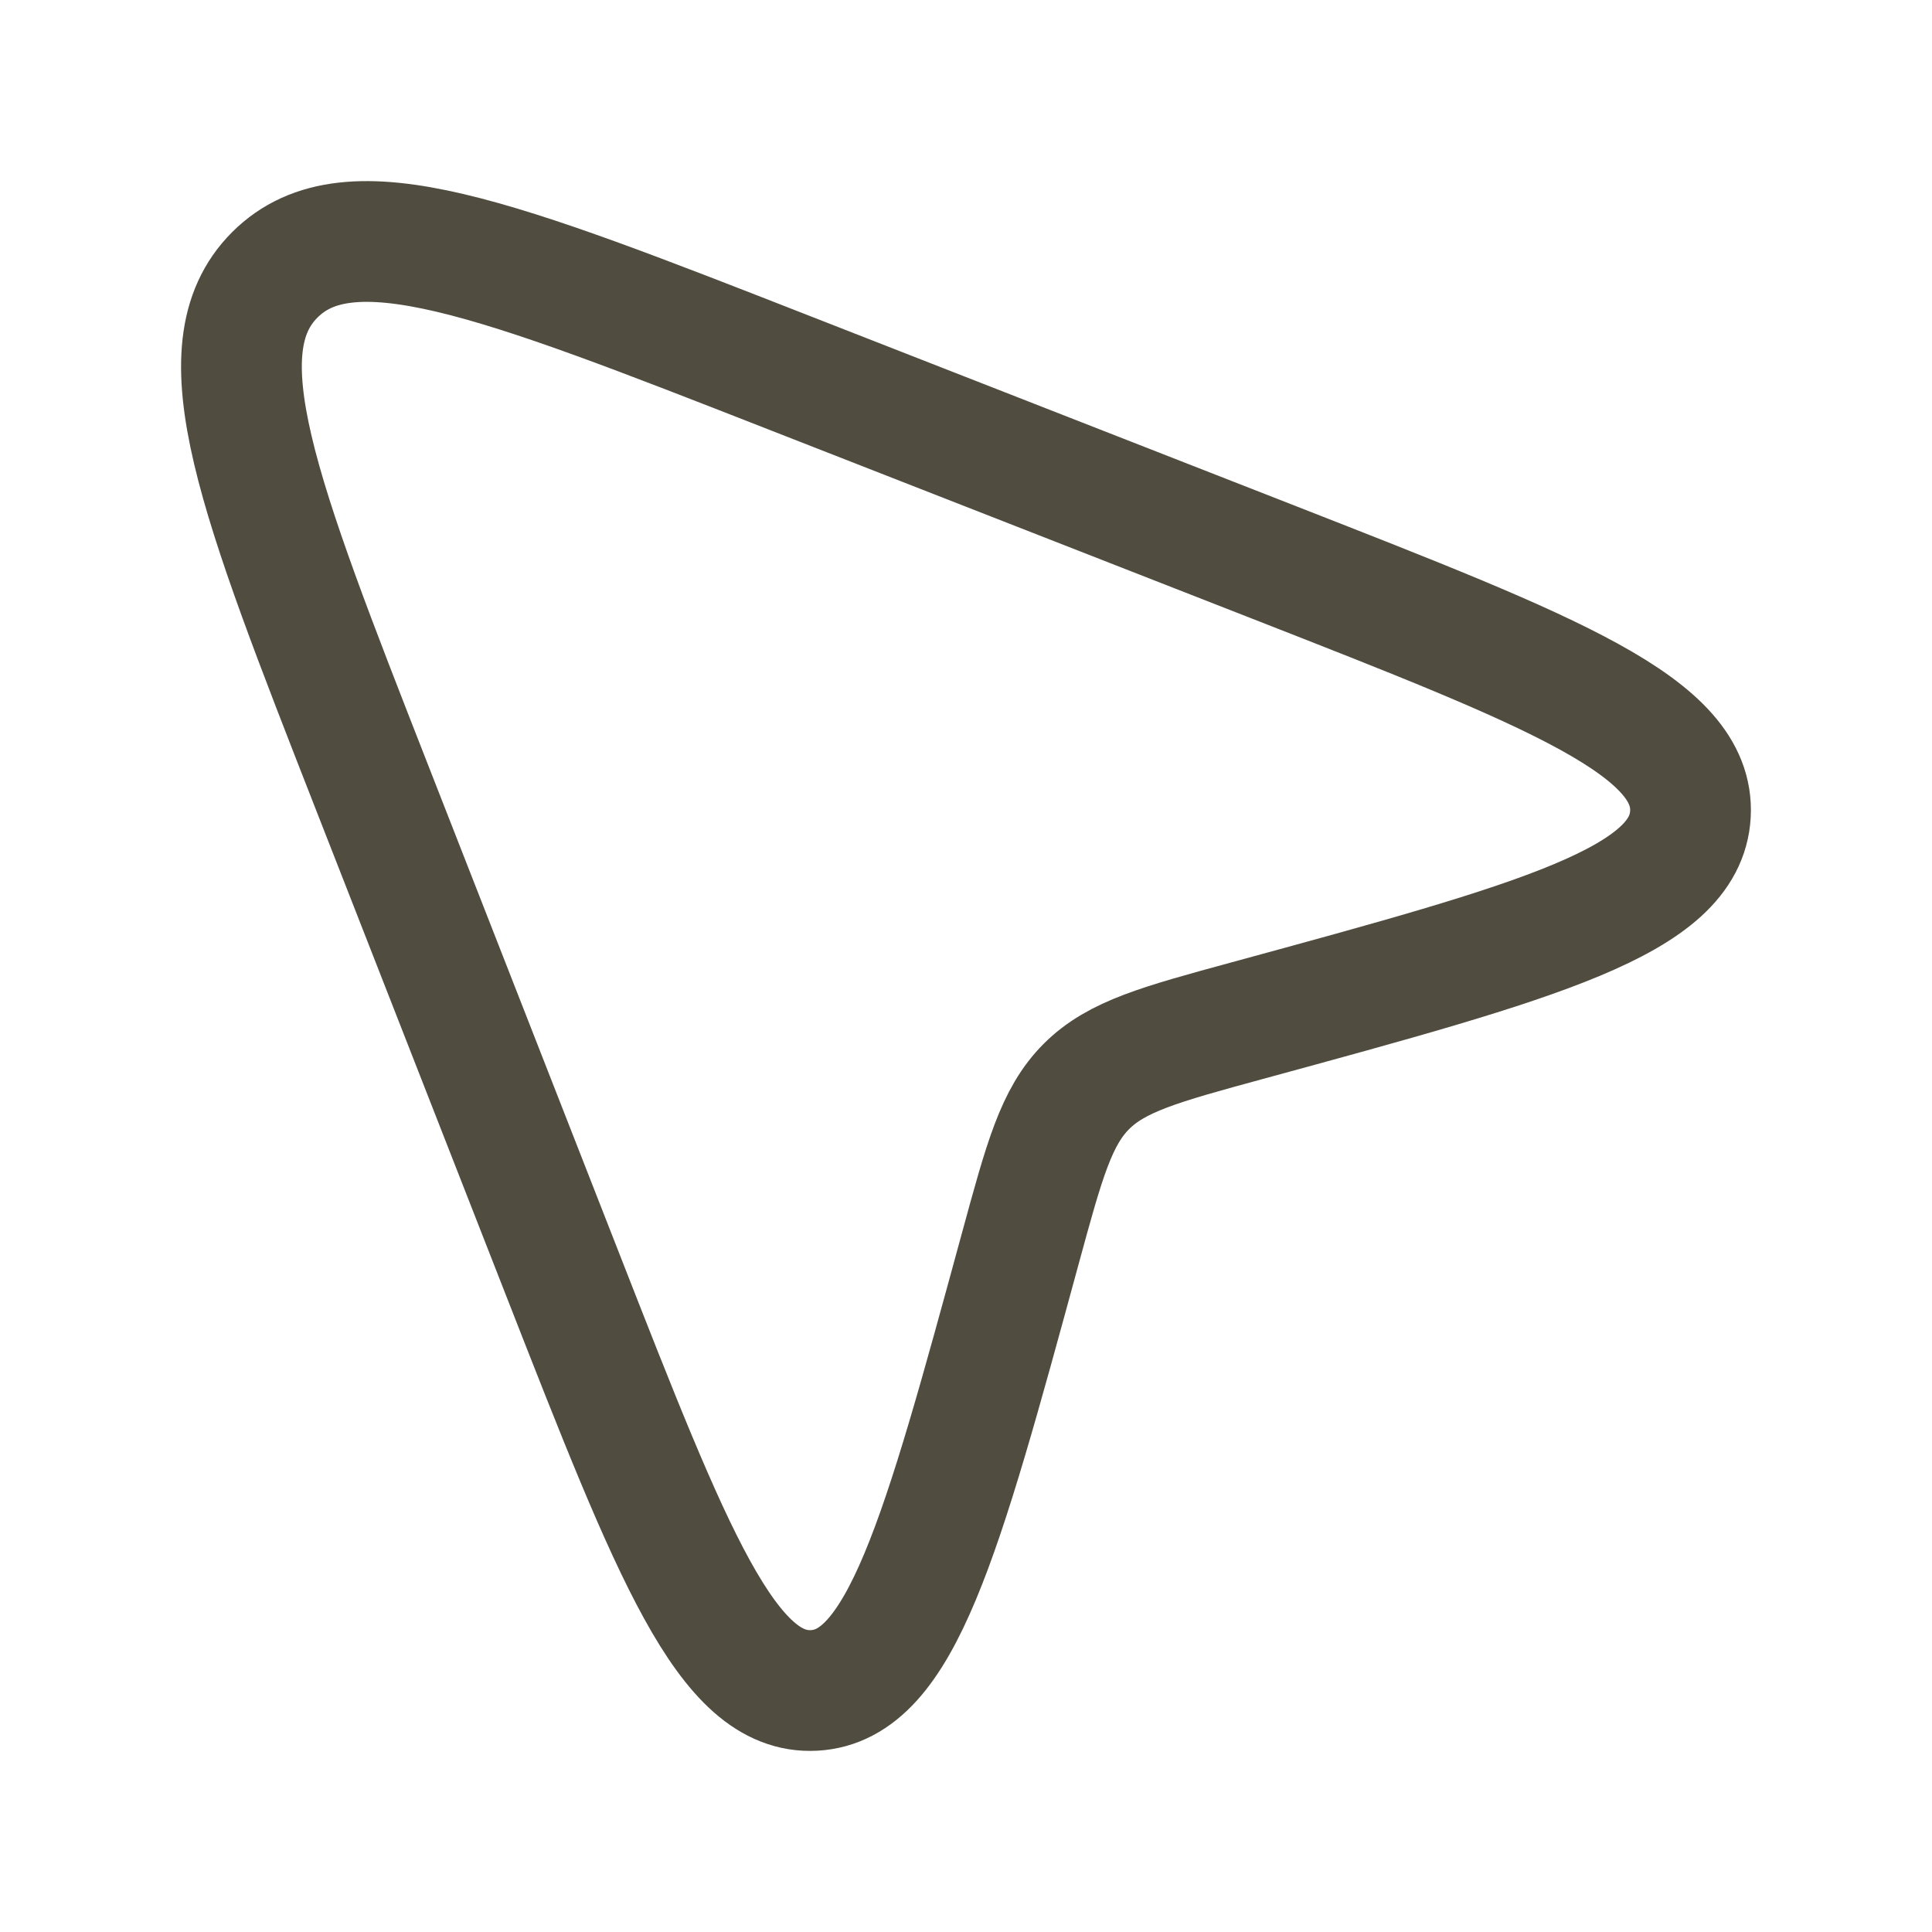
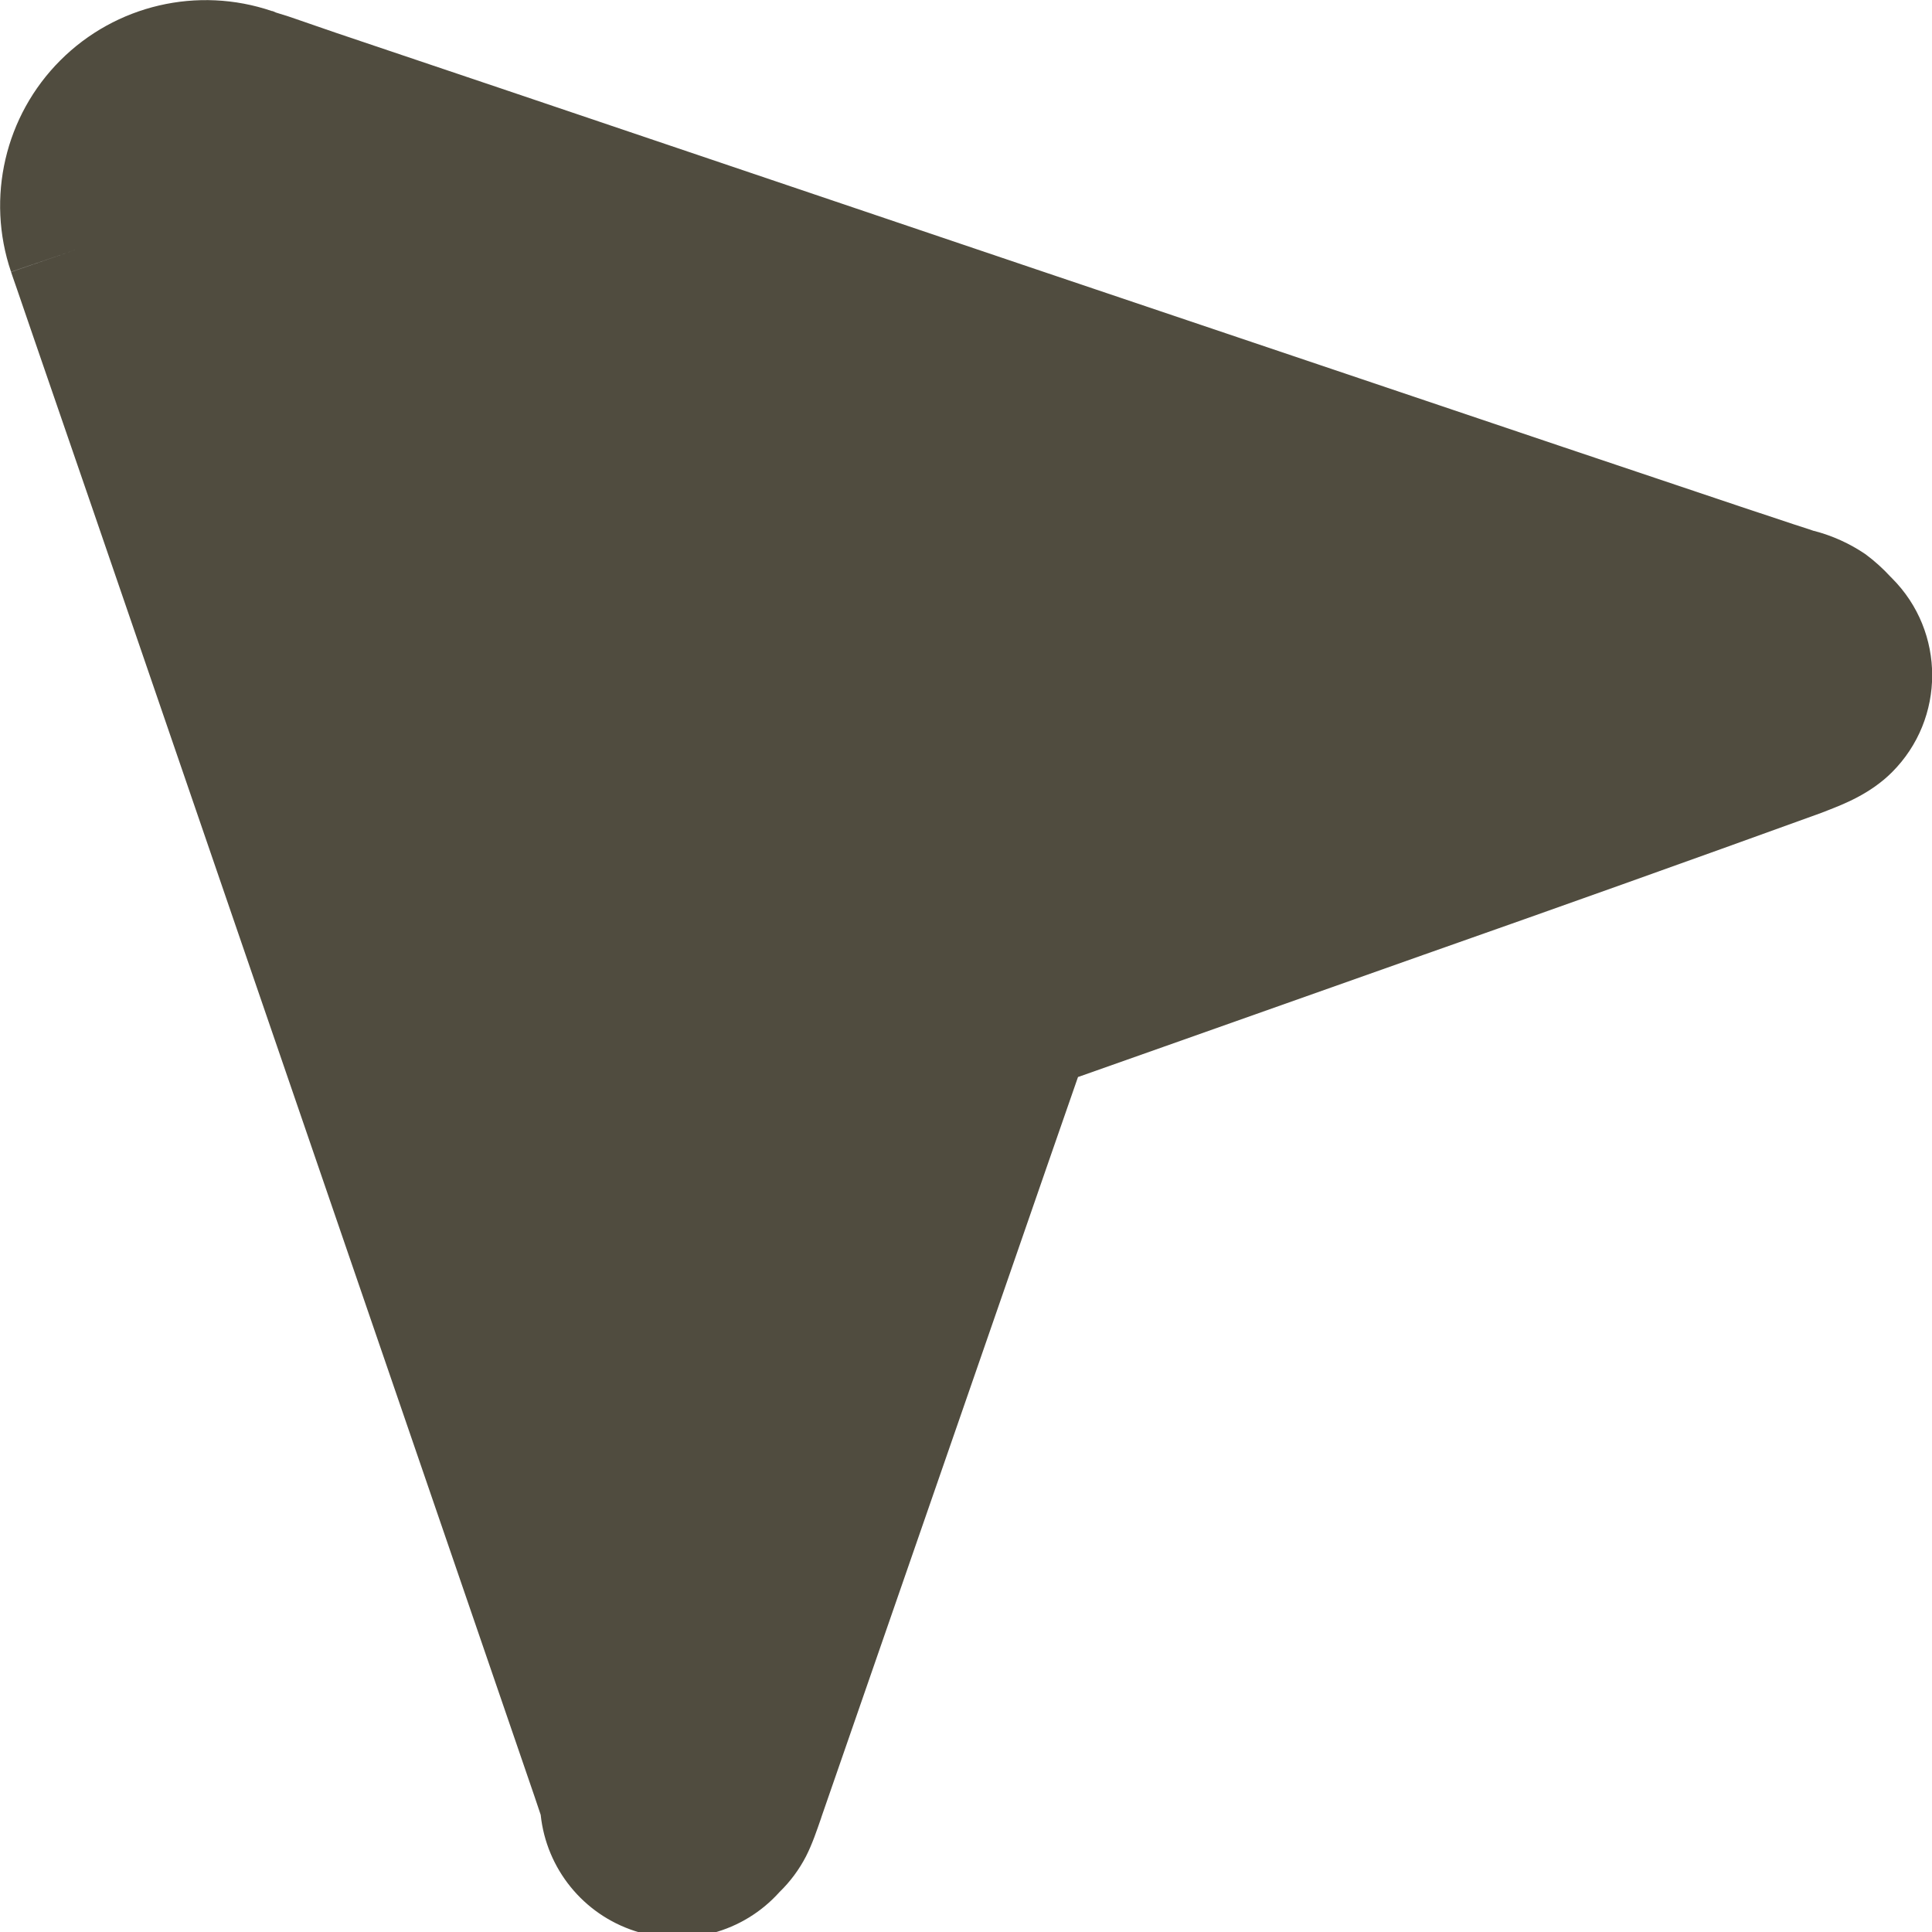
- <svg xmlns="http://www.w3.org/2000/svg" width="24" height="24" viewBox="0 0 24 24">
-   <path fill="none" stroke="#504c3f" stroke-linejoin="round" stroke-width="1.5" d="m9.803 4.63l6.033 2.36c3.48 1.362 5.22 2.043 5.163 3.123c-.058 1.08-1.874 1.576-5.506 2.566c-1.081.295-1.622.442-1.997.817s-.522.916-.817 1.997c-.99 3.632-1.486 5.448-2.566 5.506s-1.76-1.683-3.122-5.163L4.63 9.803C3.204 6.159 2.49 4.338 3.414 3.414c.924-.923 2.745-.21 6.389 1.216Z" />
+ <svg xmlns="http://www.w3.org/2000/svg" width="14" height="14" viewBox="0 0 14 14">
+   <path fill="#504c3f" fill-rule="evenodd" d="M1.972.08H1.97A1.49 1.49 0 0 0 .08 1.97l.473-.162l-.473.163l.001.002l.002.006l.008.024l.032.092l.12.35L.675 3.7l3.07 8.944l.128.373l.035.104l.01.03a.995.995 0 0 0 1.73.56a1 1 0 0 0 .193-.26c.045-.088.078-.187.11-.279l.001-.004l.995-2.87l.65-1.876l.213-.613l.002-.005l.007-.002l.617-.218l1.885-.667a323 323 0 0 0 2.878-1.027l.046-.018c.11-.043.307-.118.465-.276a.994.994 0 0 0 0-1.406l-.01-.01a1.3 1.3 0 0 0-.182-.164a1.2 1.2 0 0 0-.373-.169h-.002l-.035-.012L13 3.8l-.382-.127l-1.298-.436A5548 5548 0 0 1 3.687.66L2.441.24L2.093.12L2 .091l-.023-.01z" clip-rule="evenodd" />
</svg>
